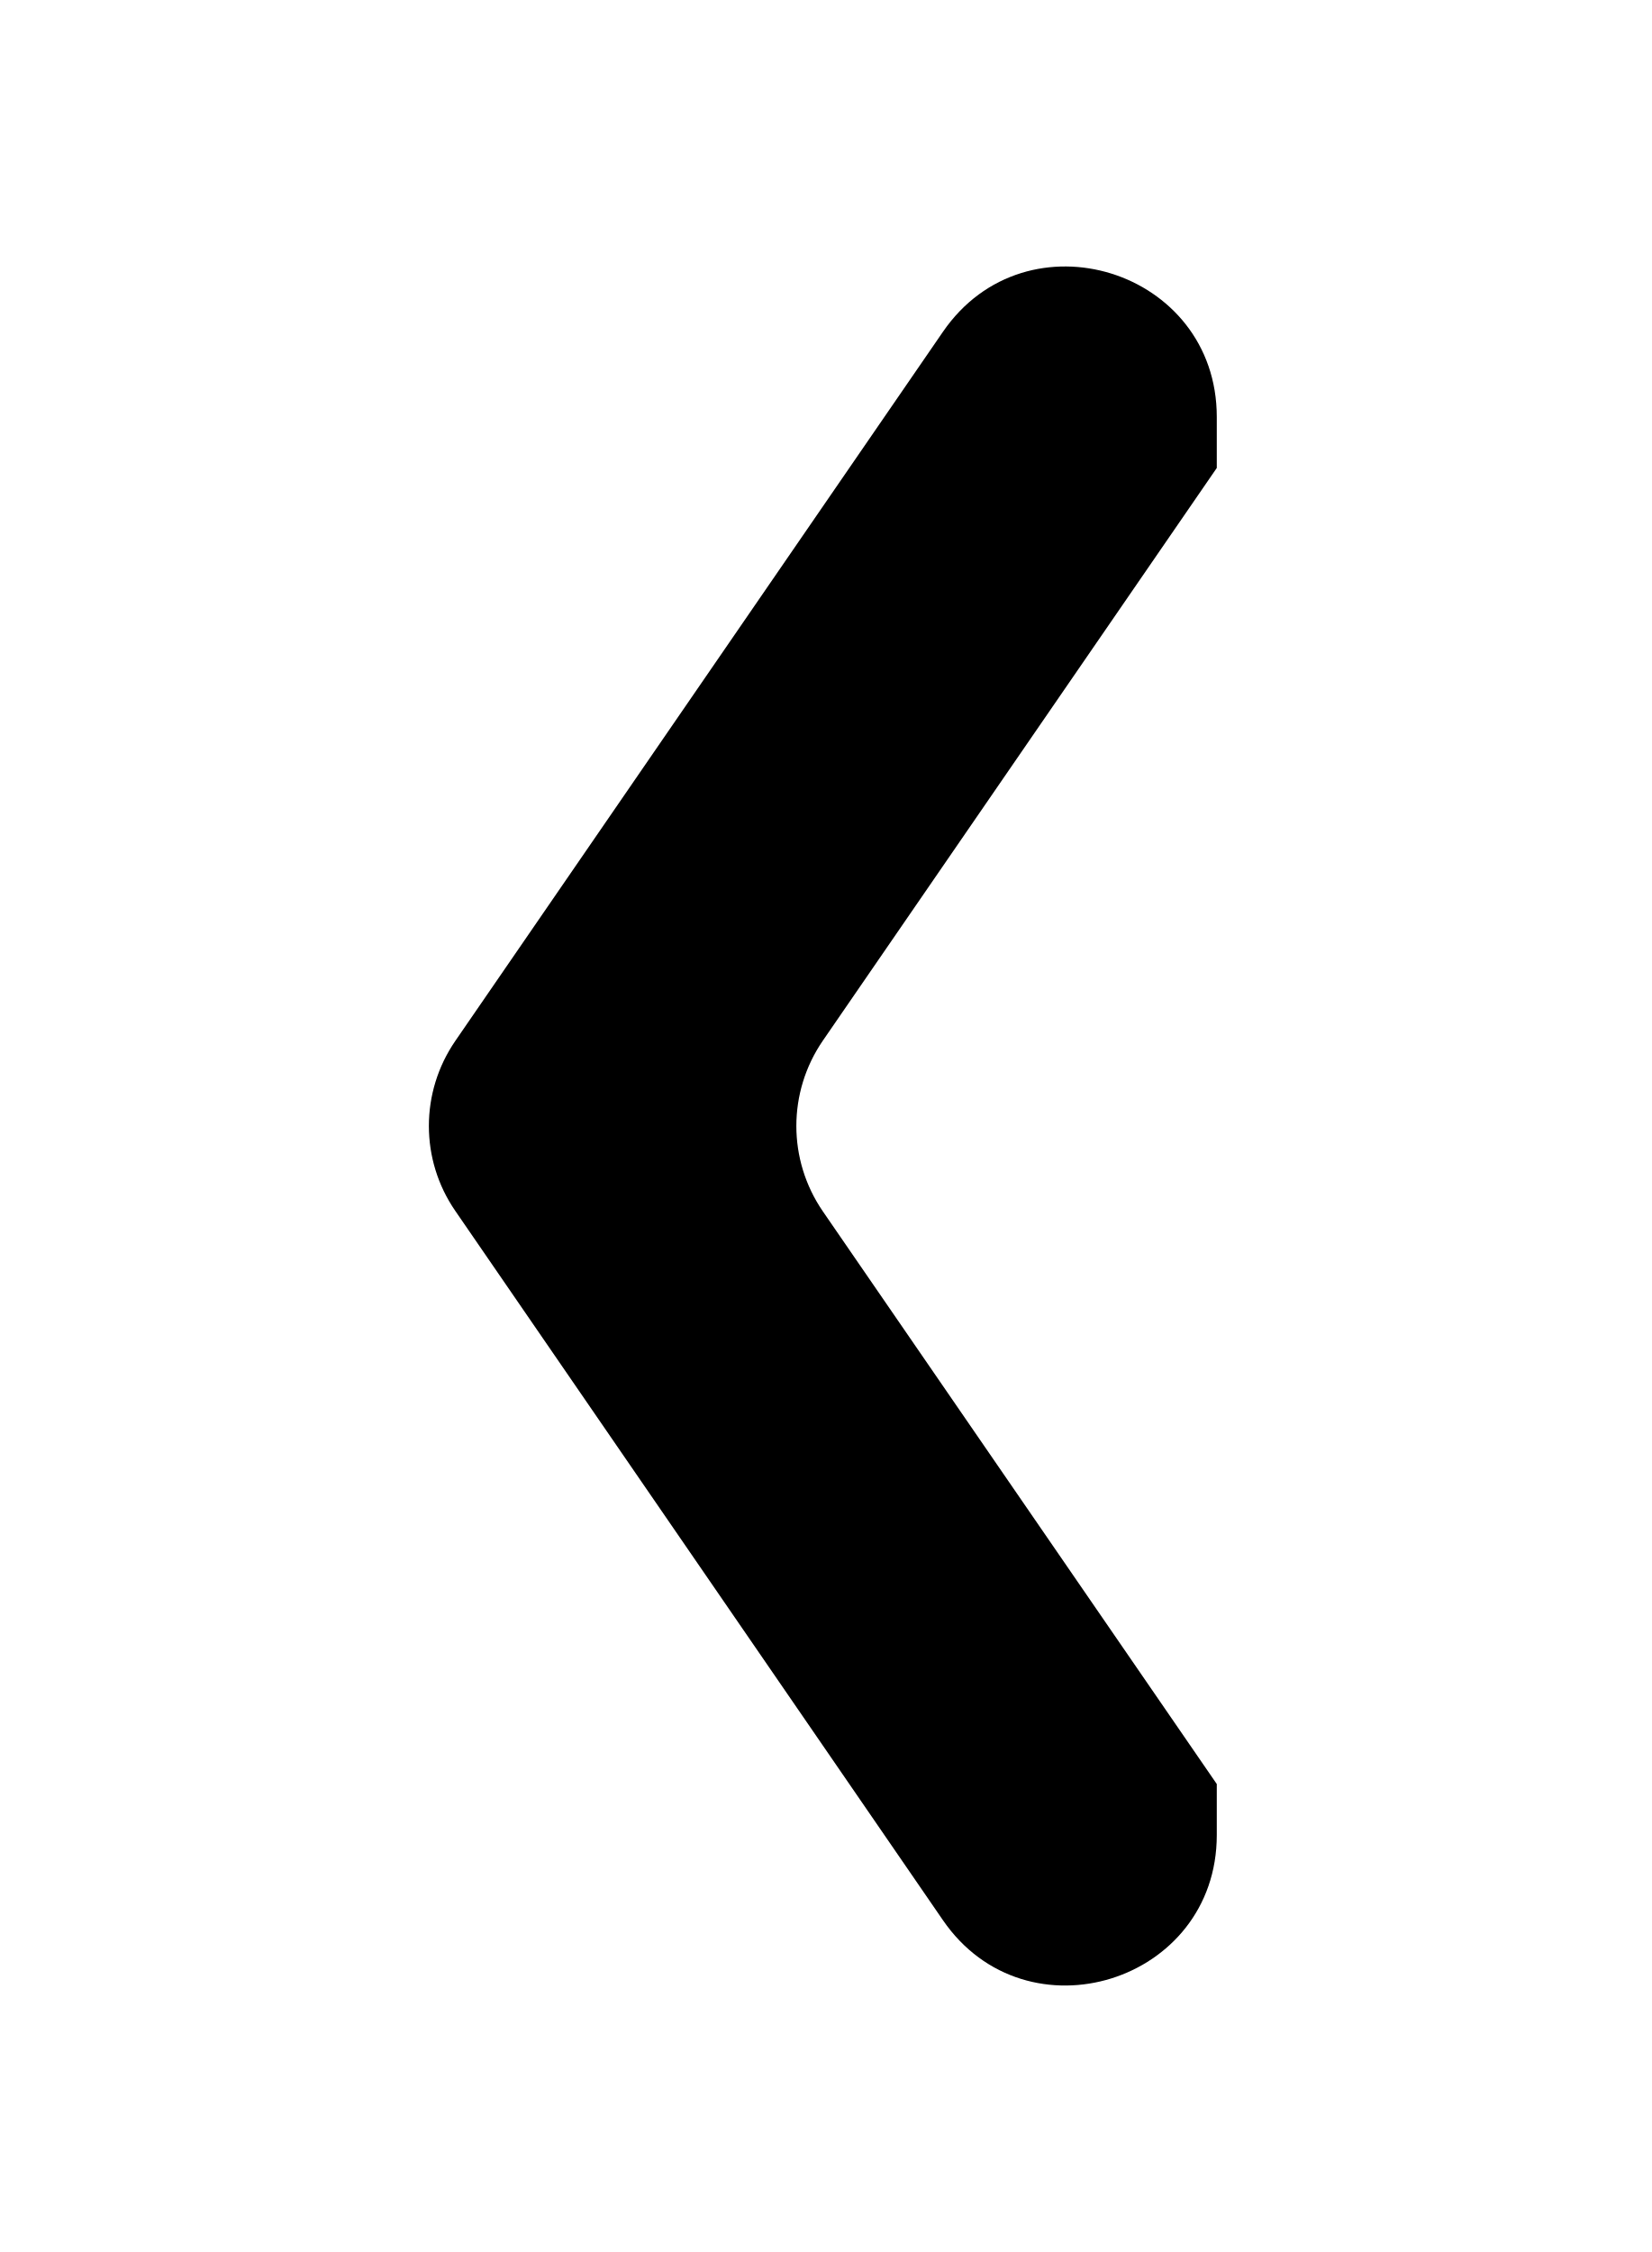
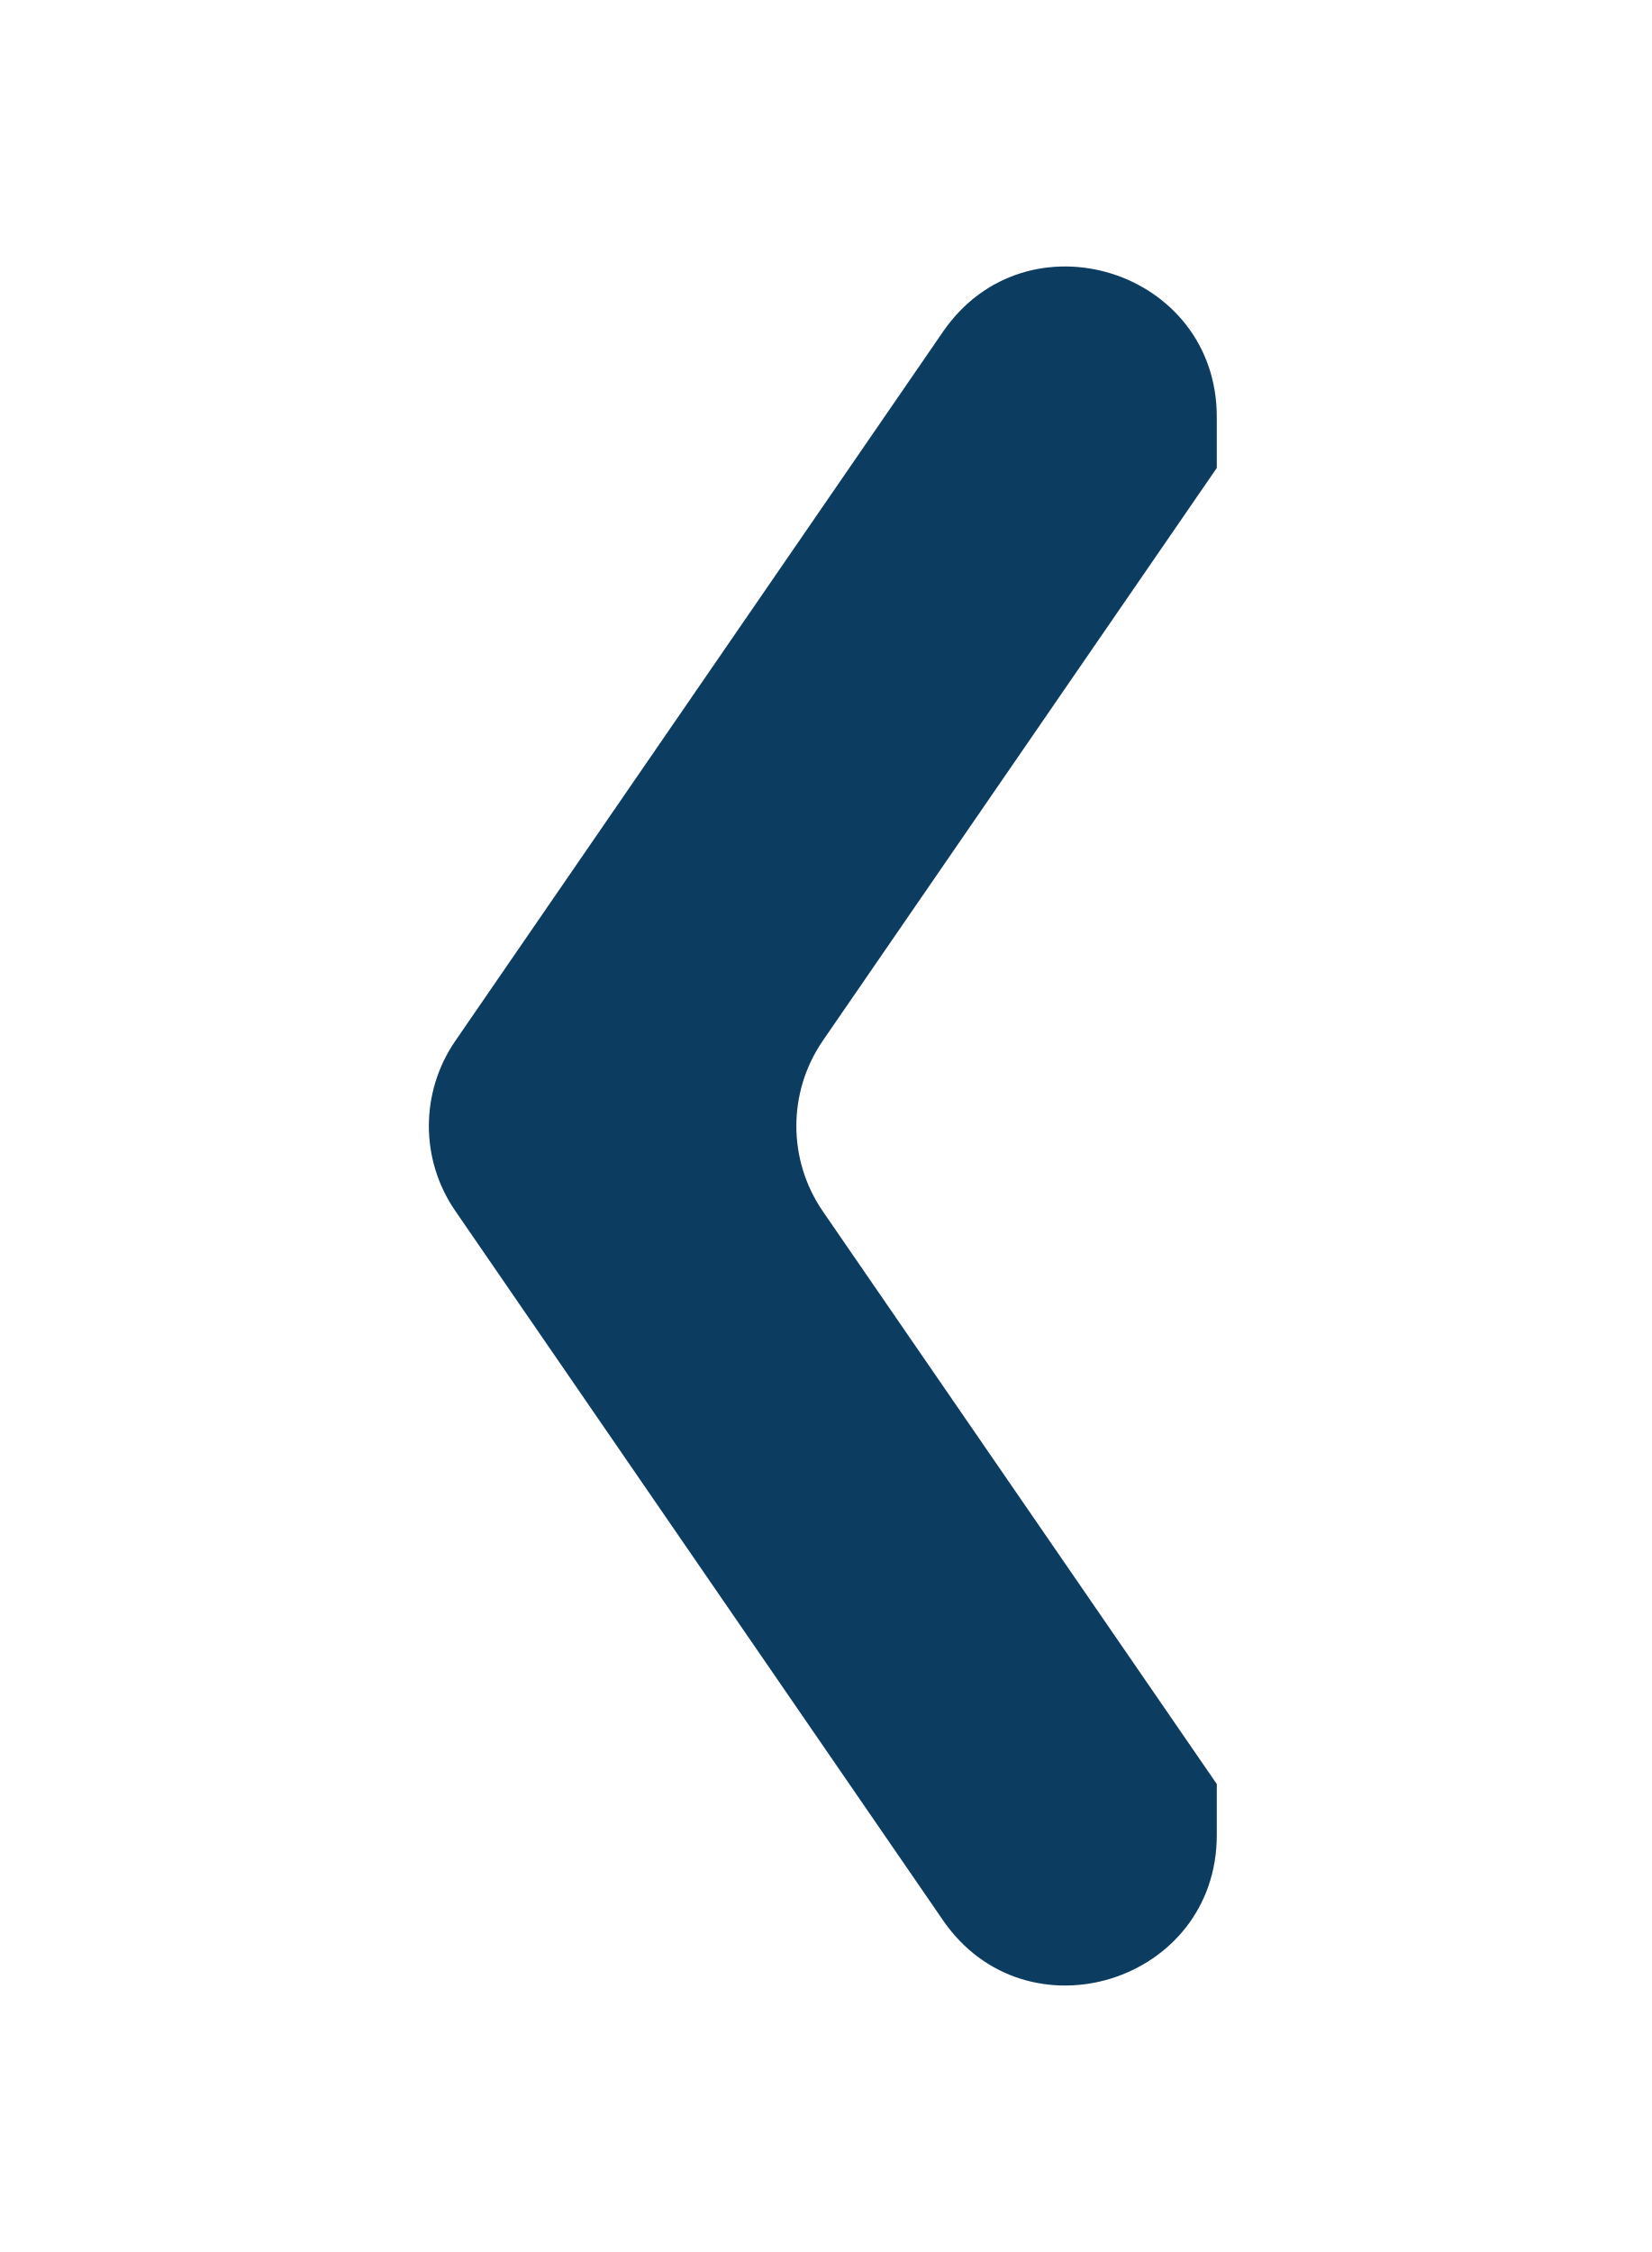
<svg xmlns="http://www.w3.org/2000/svg" width="11" height="15" viewBox="0 0 11 15" fill="none">
-   <path fill-rule="evenodd" clip-rule="evenodd" d="M3.033 6.933C2.798 7.275 2.798 7.725 3.033 8.066L6.281 12.79C6.837 13.599 8.105 13.205 8.105 12.223V11.883L5.48 8.067C5.246 7.725 5.246 7.275 5.48 6.933L8.105 3.117V2.777C8.105 1.795 6.837 1.401 6.281 2.21L3.033 6.933Z" fill="black" />
+   <path fill-rule="evenodd" clip-rule="evenodd" d="M3.033 6.933C2.798 7.275 2.798 7.725 3.033 8.066L6.281 12.79C6.837 13.599 8.105 13.205 8.105 12.223V11.883L5.48 8.067C5.246 7.725 5.246 7.275 5.48 6.933L8.105 3.117V2.777C8.105 1.795 6.837 1.401 6.281 2.21L3.033 6.933Z" fill="#0C3C60" />
</svg>
